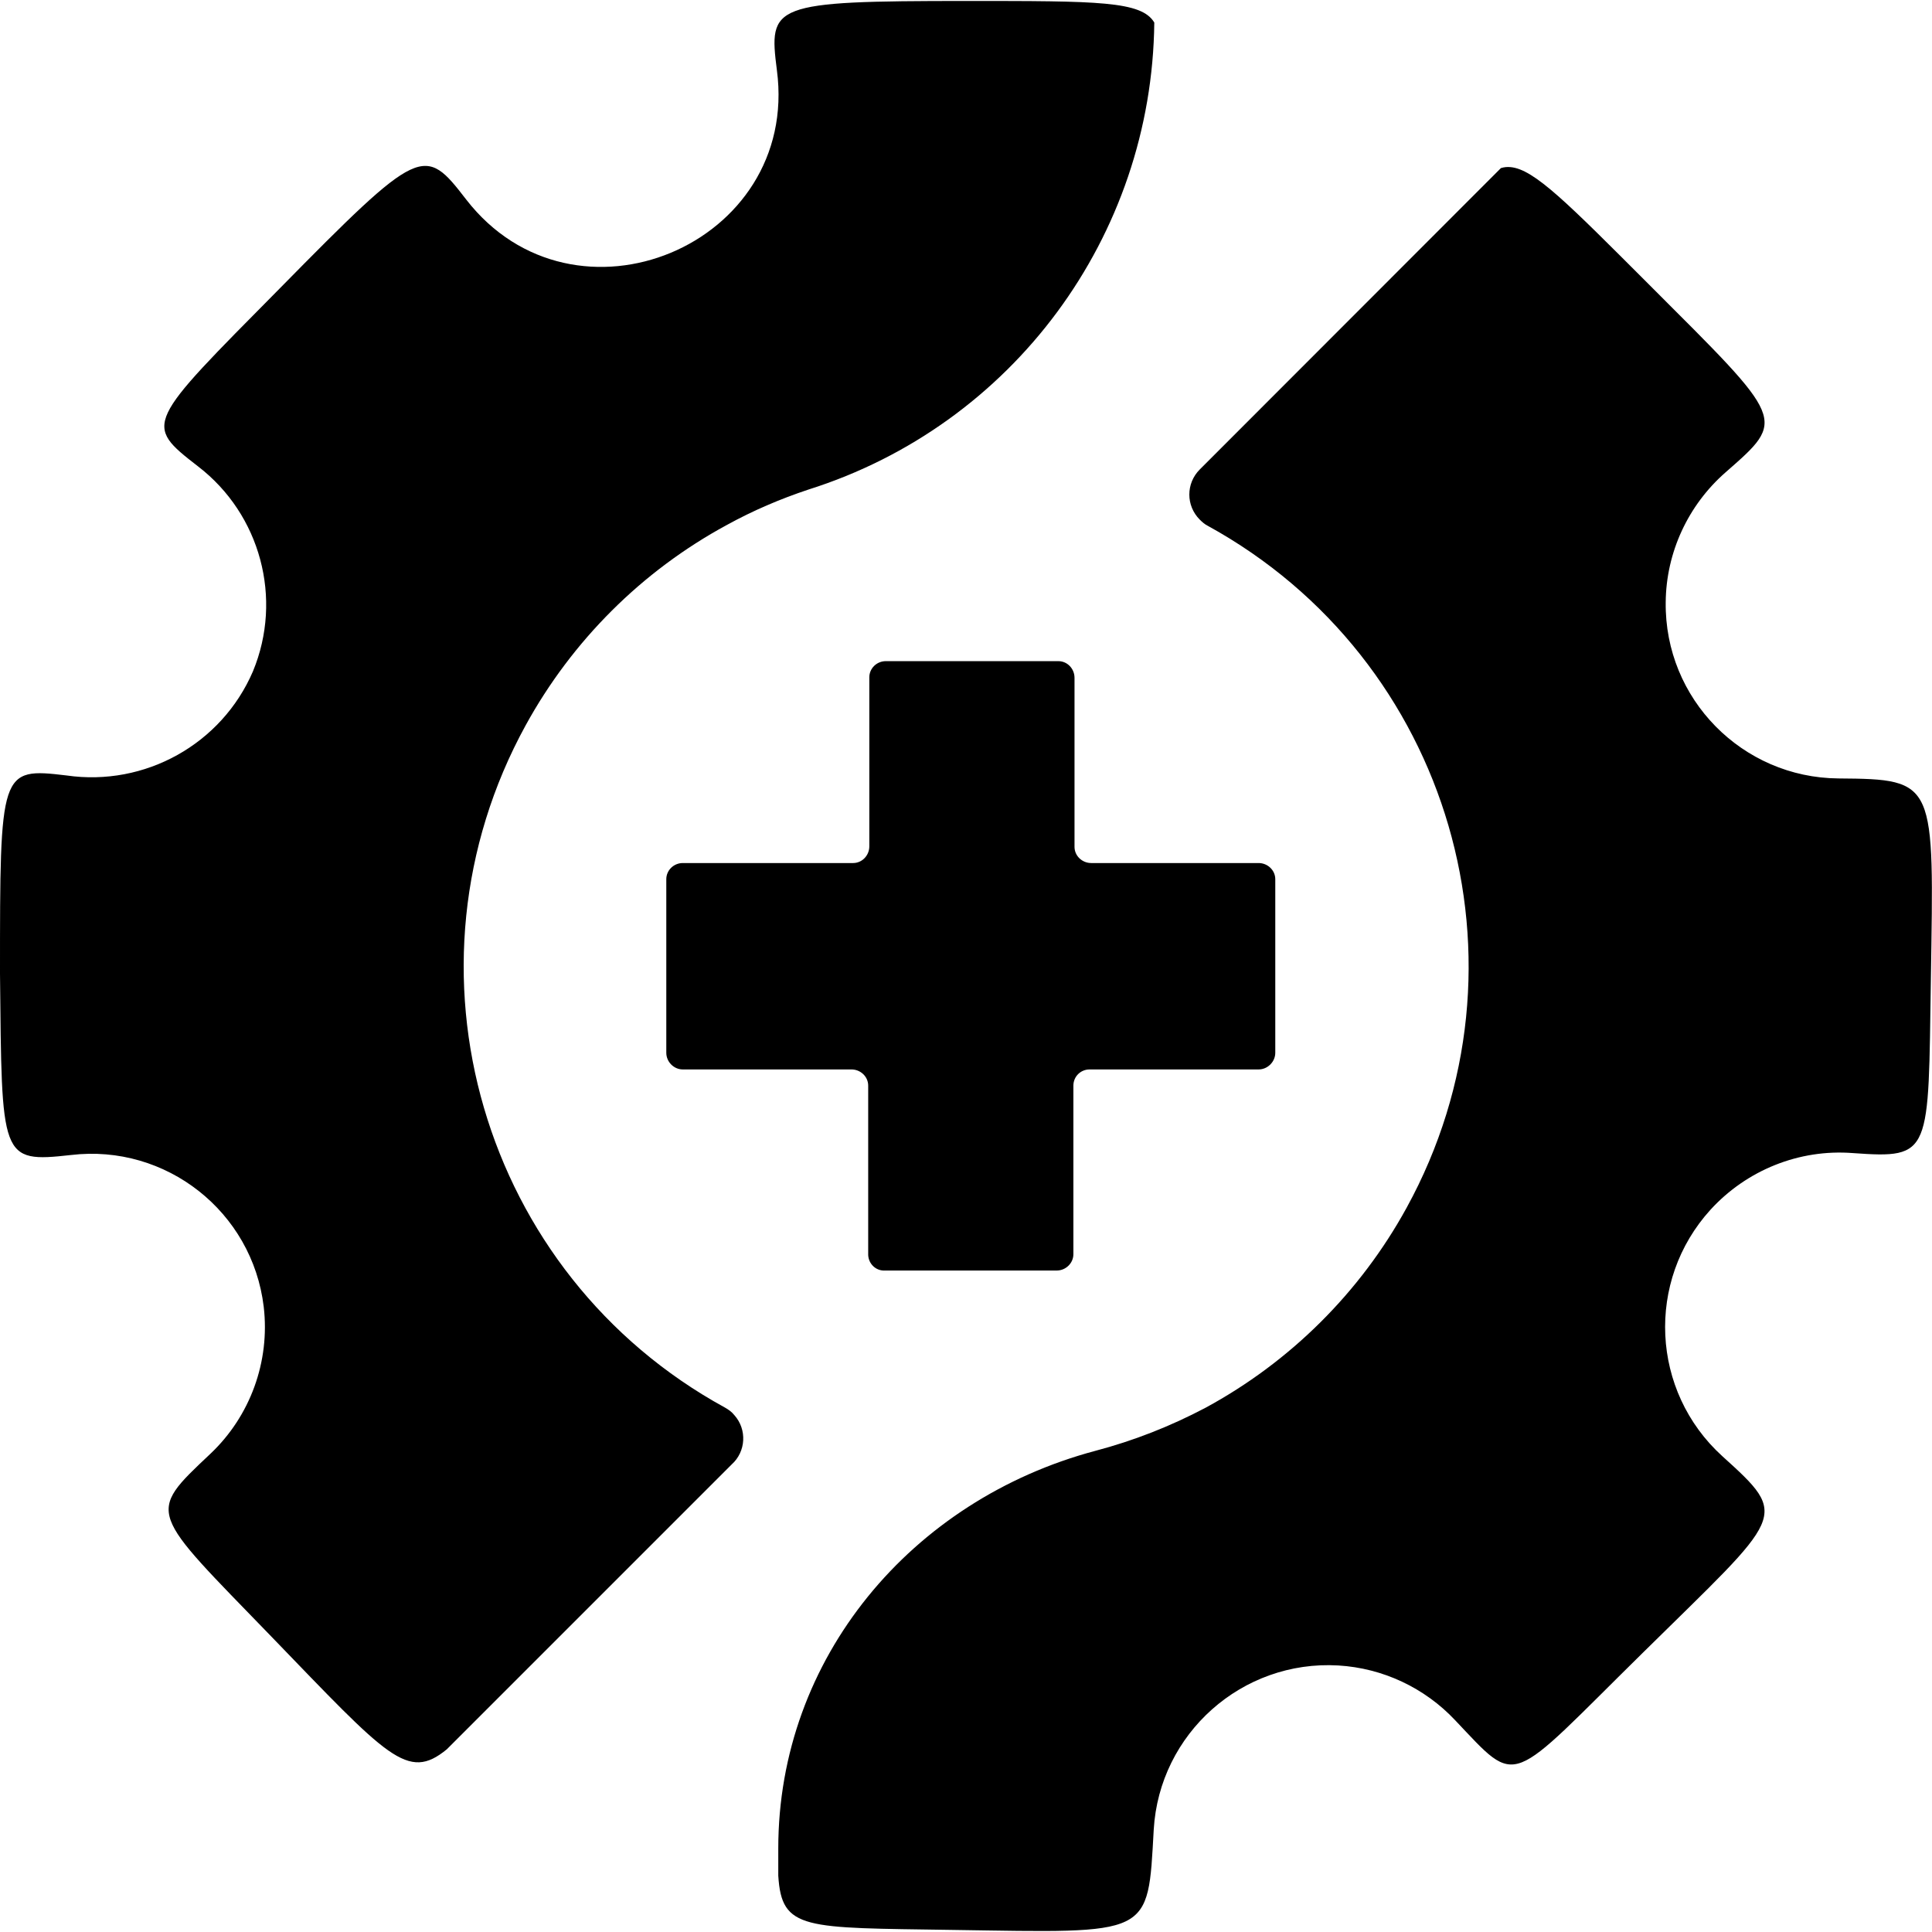
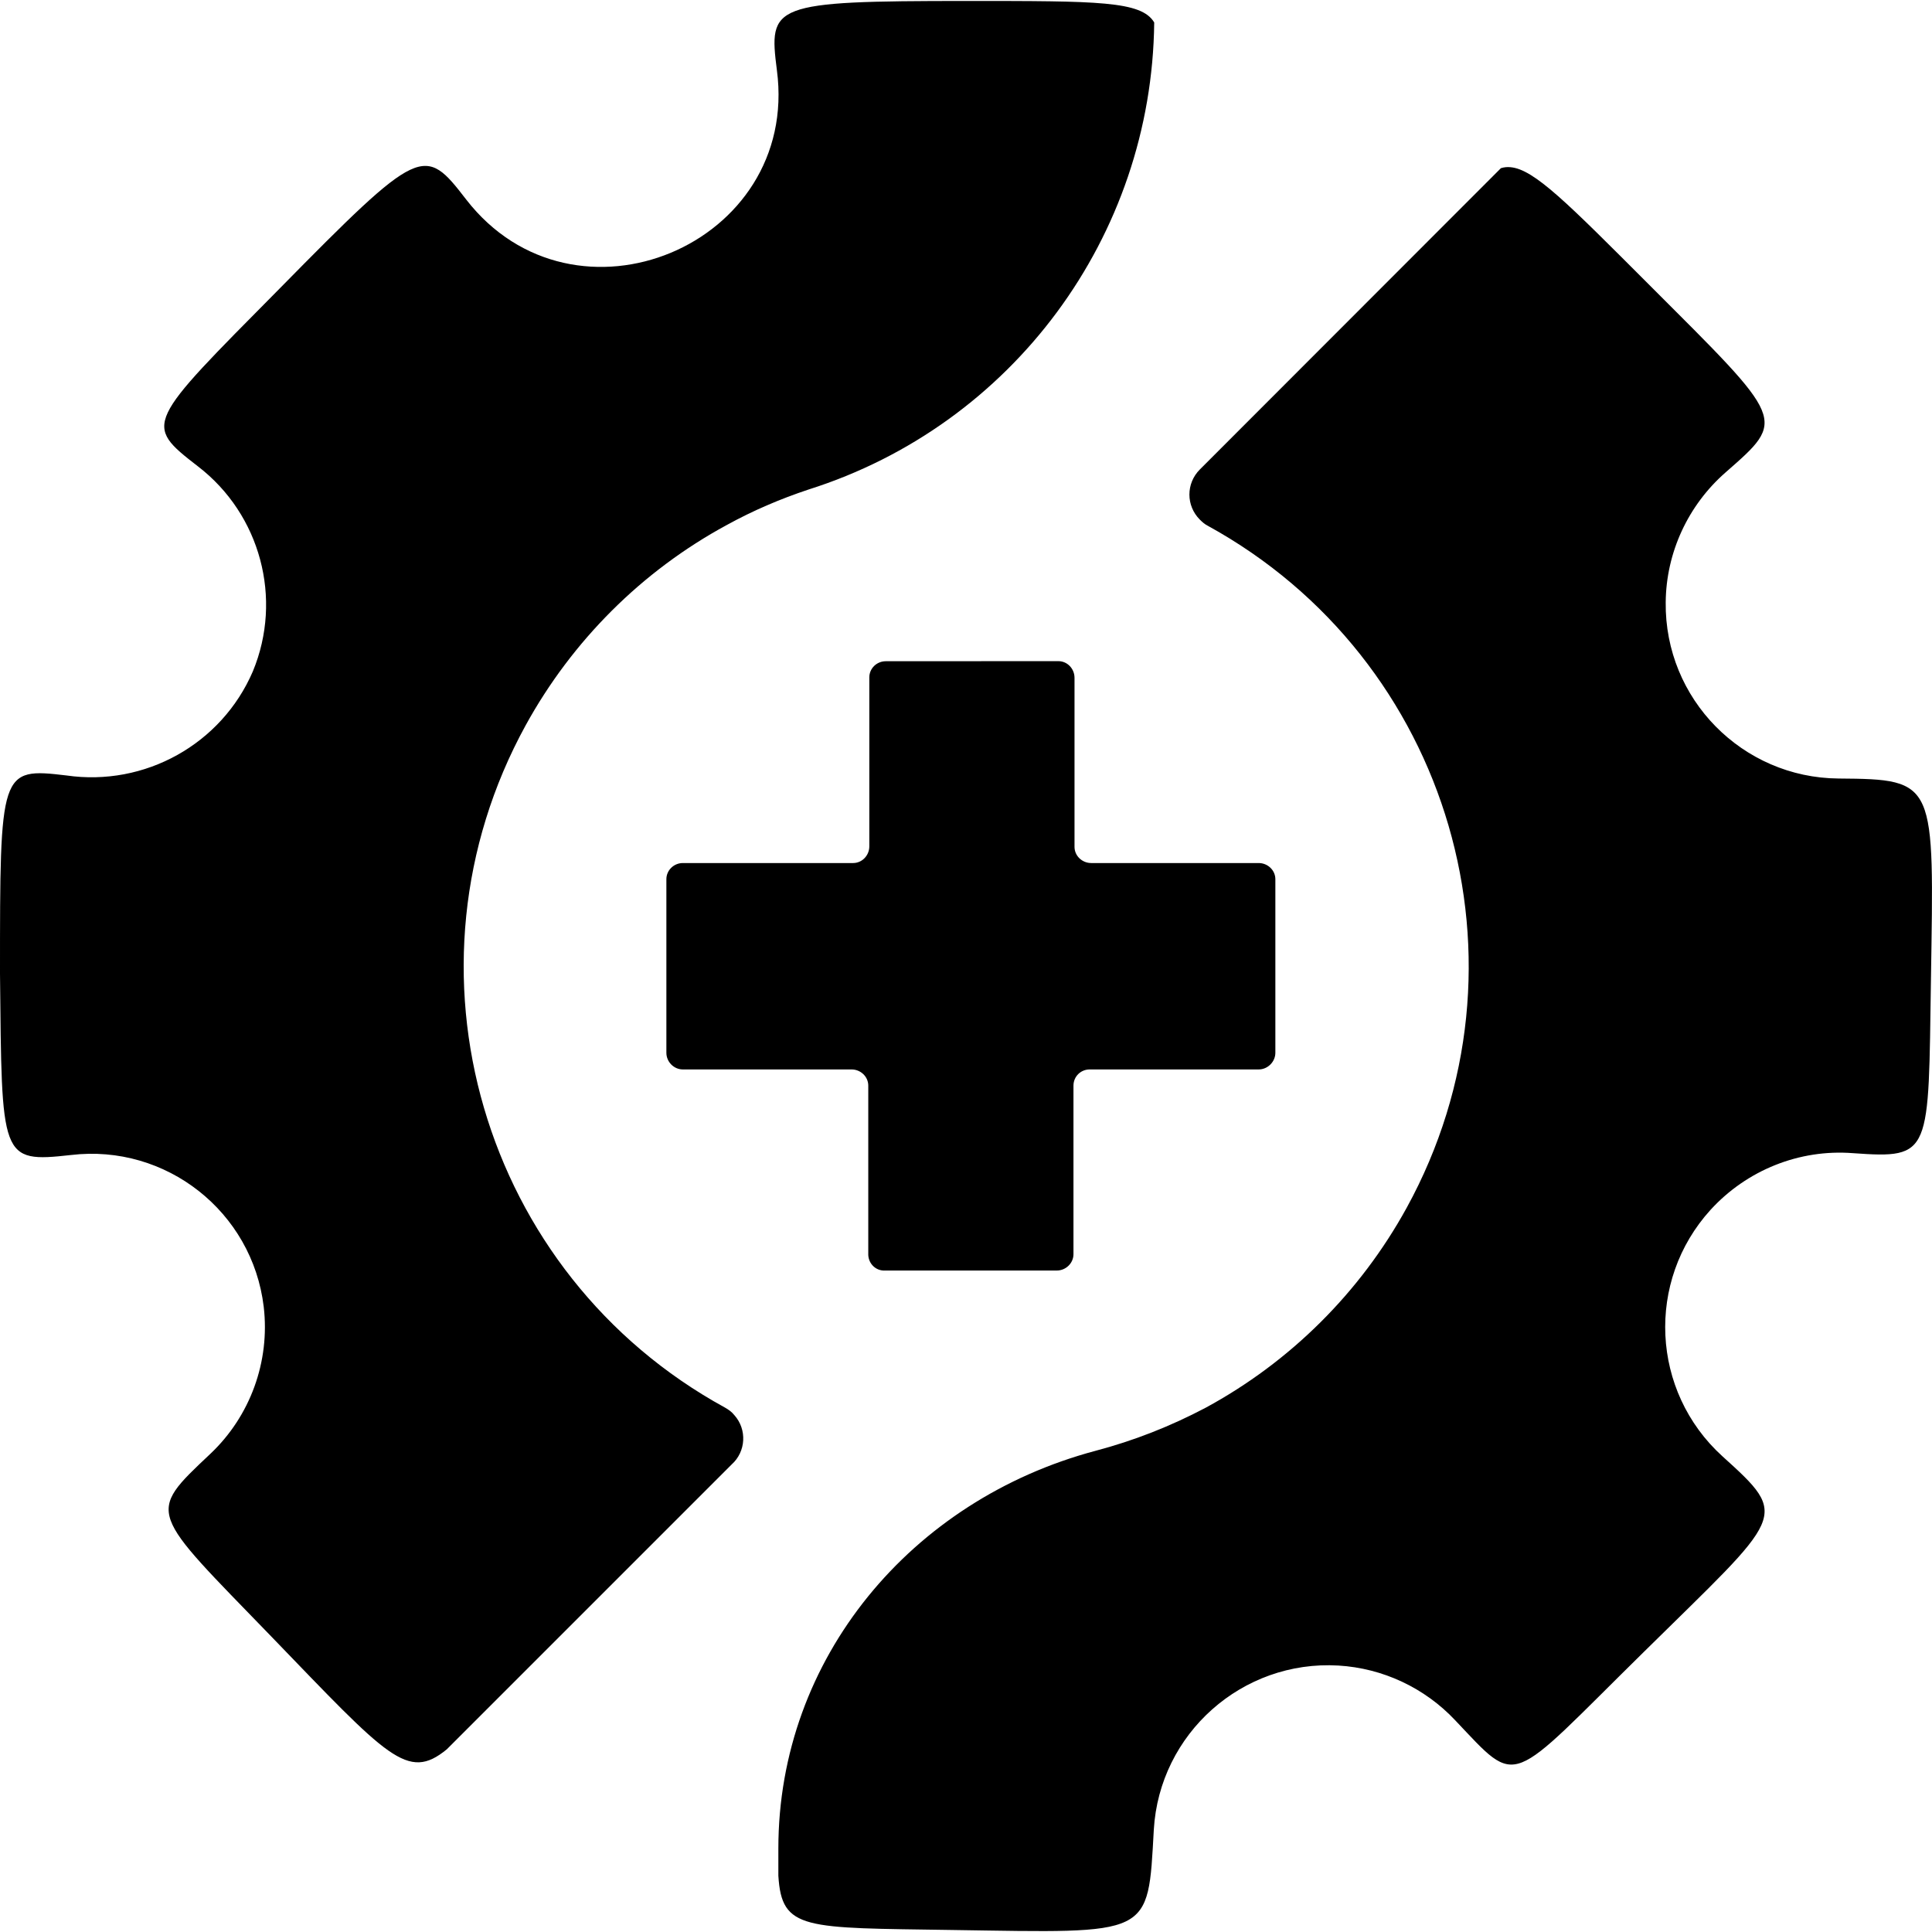
<svg xmlns="http://www.w3.org/2000/svg" role="img" viewBox="0 0 24 24">
-   <path d="M12.008.012c-2.428 0-2.461.046-2.357.861.286 2.17-2.516 3.342-3.861 1.604-.52-.675-.563-.674-2.32 1.111-1.664 1.683-1.692 1.677-1.008 2.207.773.595 1.055 1.64.68 2.545-.389.905-1.342 1.434-2.316 1.293C-.001 9.534 0 9.563 0 12.094c.023 2.301-0 2.352.881 2.254 1.181-.141 2.254.704 2.395 1.885.08.68-.167 1.359-.664 1.828-.801.755-.761.698.758 2.268 1.453 1.504 1.692 1.801 2.18 1.402l3.539-3.539c.178-.159.193-.435.033-.613-.033-.042-.075-.07-.117-.094-3.023-1.654-4.134-5.452-2.475-8.475.576-1.05 1.444-1.917 2.498-2.488.323-.178.664-.324 1.016-.441 2.536-.801 4.267-3.143 4.295-5.801-.159-.267-.694-.268-2.33-.268Zm6.756 2.064c-.042-.004-.08 0-.119.012L14.904 5.832c-.173.173-.173.45 0 .623.028.028.06.057.098.076 3.023 1.659 4.13 5.45 2.471 8.473-.576 1.05-1.444 1.913-2.498 2.484-.436.23-.891.409-1.369.535-2.282.609-3.938 2.573-3.938 4.939v.338c.042.68.319.646 2.156.674 2.493.037 2.433.094 2.508-1.246.07-1.195 1.098-2.109 2.293-2.039.553.033 1.072.277 1.451.68.801.844.637.829 2.334-.84 1.753-1.729 1.833-1.673.984-2.441-.886-.806-.951-2.175-.145-3.061.45-.492 1.102-.755 1.768-.703.984.07.936.015.969-2.16.037-2.456.075-2.485-1.148-2.494-1.195-.009-2.161-.988-2.146-2.188.005-.619.278-1.206.742-1.613.764-.67.753-.632-.953-2.338-1.009-1.009-1.422-1.429-1.717-1.455ZM11.004 8.213c-.112 0-.205.089-.205.201v2.1c0 .112-.089.207-.201.207H8.482c-.112 0-.205.089-.205.201v2.156c0 .112.093.207.205.207h2.096c.112 0 .207.089.207.201v2.104c.005.112.097.198.205.193h2.137c.112 0 .207-.091.207-.203v-2.094c0-.112.089-.201.201-.201h2.1c.112 0 .207-.095.207-.207v-2.156c0-.112-.095-.201-.207-.201h-2.08c-.112 0-.207-.089-.207-.201v-2.1c0-.113-.089-.207-.201-.207z" />
+   <path d="M12.008.012c-2.428 0-2.461.046-2.357.861.286 2.17-2.516 3.342-3.861 1.604-.52-.675-.563-.674-2.32 1.111C1.805 5.271 1.777 5.265 2.461 5.795c.773.595 1.055 1.64.68 2.545-.389.905-1.342 1.434-2.316 1.293C-.001 9.535 0 9.563 0 12.094c.023 2.301-0 2.352.881 2.254 1.181-.141 2.254.704 2.395 1.885.08.68-.167 1.359-.664 1.828-.801.755-.761.698.758 2.268 1.453 1.505 1.692 1.801 2.18 1.402l3.539-3.539c.178-.159.193-.435.033-.613-.033-.042-.075-.07-.117-.094-3.023-1.655-4.134-5.452-2.475-8.475.577-1.05 1.444-1.917 2.498-2.488.323-.178.664-.324 1.016-.441C12.579 5.279 14.31 2.937 14.338.279 14.179.012 13.644.012 12.008.012Zm6.756 2.065c-.042-.004-.08 0-.119.012L14.905 5.832c-.173.173-.173.45 0 .623.028.028.06.057.098.076 3.023 1.659 4.13 5.45 2.471 8.473-.577 1.05-1.444 1.913-2.498 2.484-.436.23-.891.409-1.369.535-2.283.609-3.938 2.573-3.938 4.94v.338c.042.68.319.646 2.156.674 2.493.037 2.433.094 2.508-1.246.07-1.195 1.098-2.109 2.293-2.039.553.033 1.072.277 1.451.68.801.844.637.829 2.334-.84 1.753-1.729 1.833-1.673.984-2.441-.886-.806-.951-2.175-.145-3.061.45-.492 1.102-.755 1.768-.703.984.07.936.015.969-2.16.037-2.456.075-2.485-1.148-2.494-1.195-.009-2.161-.988-2.147-2.188.005-.619.278-1.206.742-1.613.764-.67.753-.632-.953-2.338-1.009-1.009-1.422-1.429-1.717-1.455Zm-7.76 6.137c-.113 0-.205.089-.205.201V10.514c0 .112-.089.207-.201.207h-2.115c-.112 0-.205.089-.205.201v2.156c0 .113.093.207.205.207h2.096c.112 0 .207.089.207.201v2.104c.005.112.097.198.205.193h2.137c.112 0 .207-.091.207-.203v-2.094c0-.112.089-.201.201-.201h2.1c.112 0 .207-.095.207-.207v-2.156c0-.112-.095-.201-.207-.201H13.555c-.112 0-.207-.089-.207-.201V8.42c0-.113-.089-.207-.201-.207z" />
</svg>
